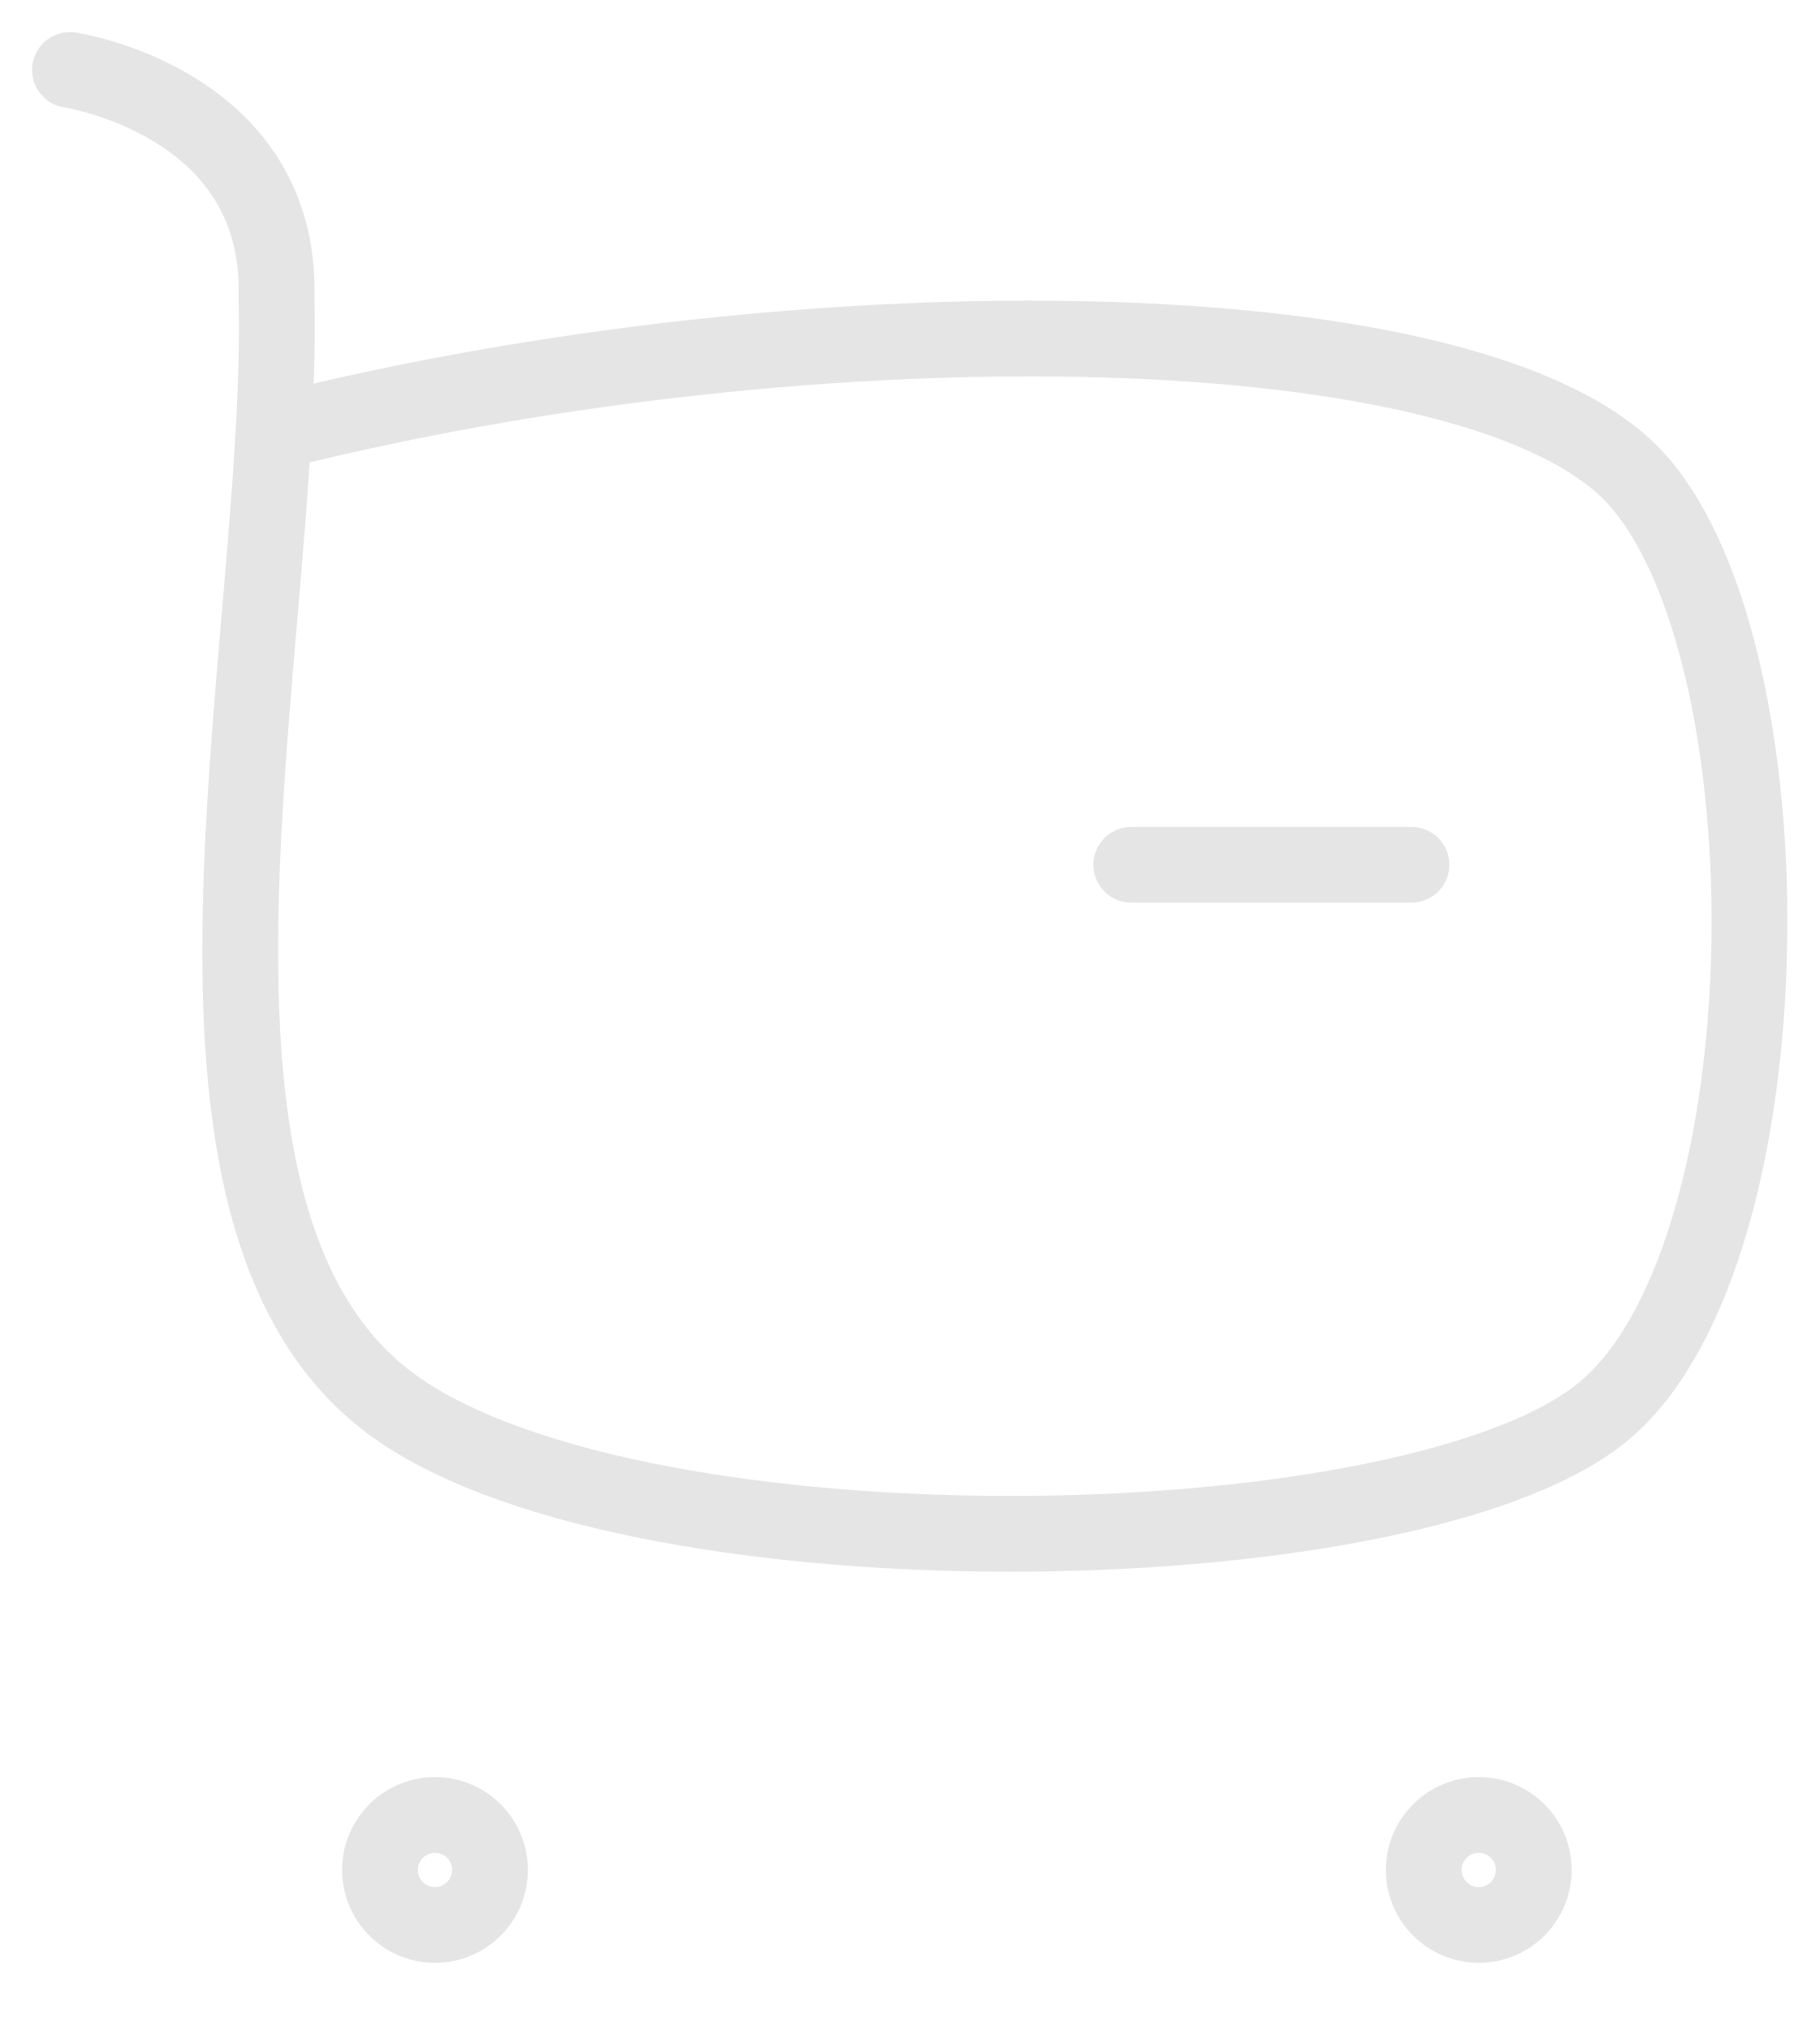
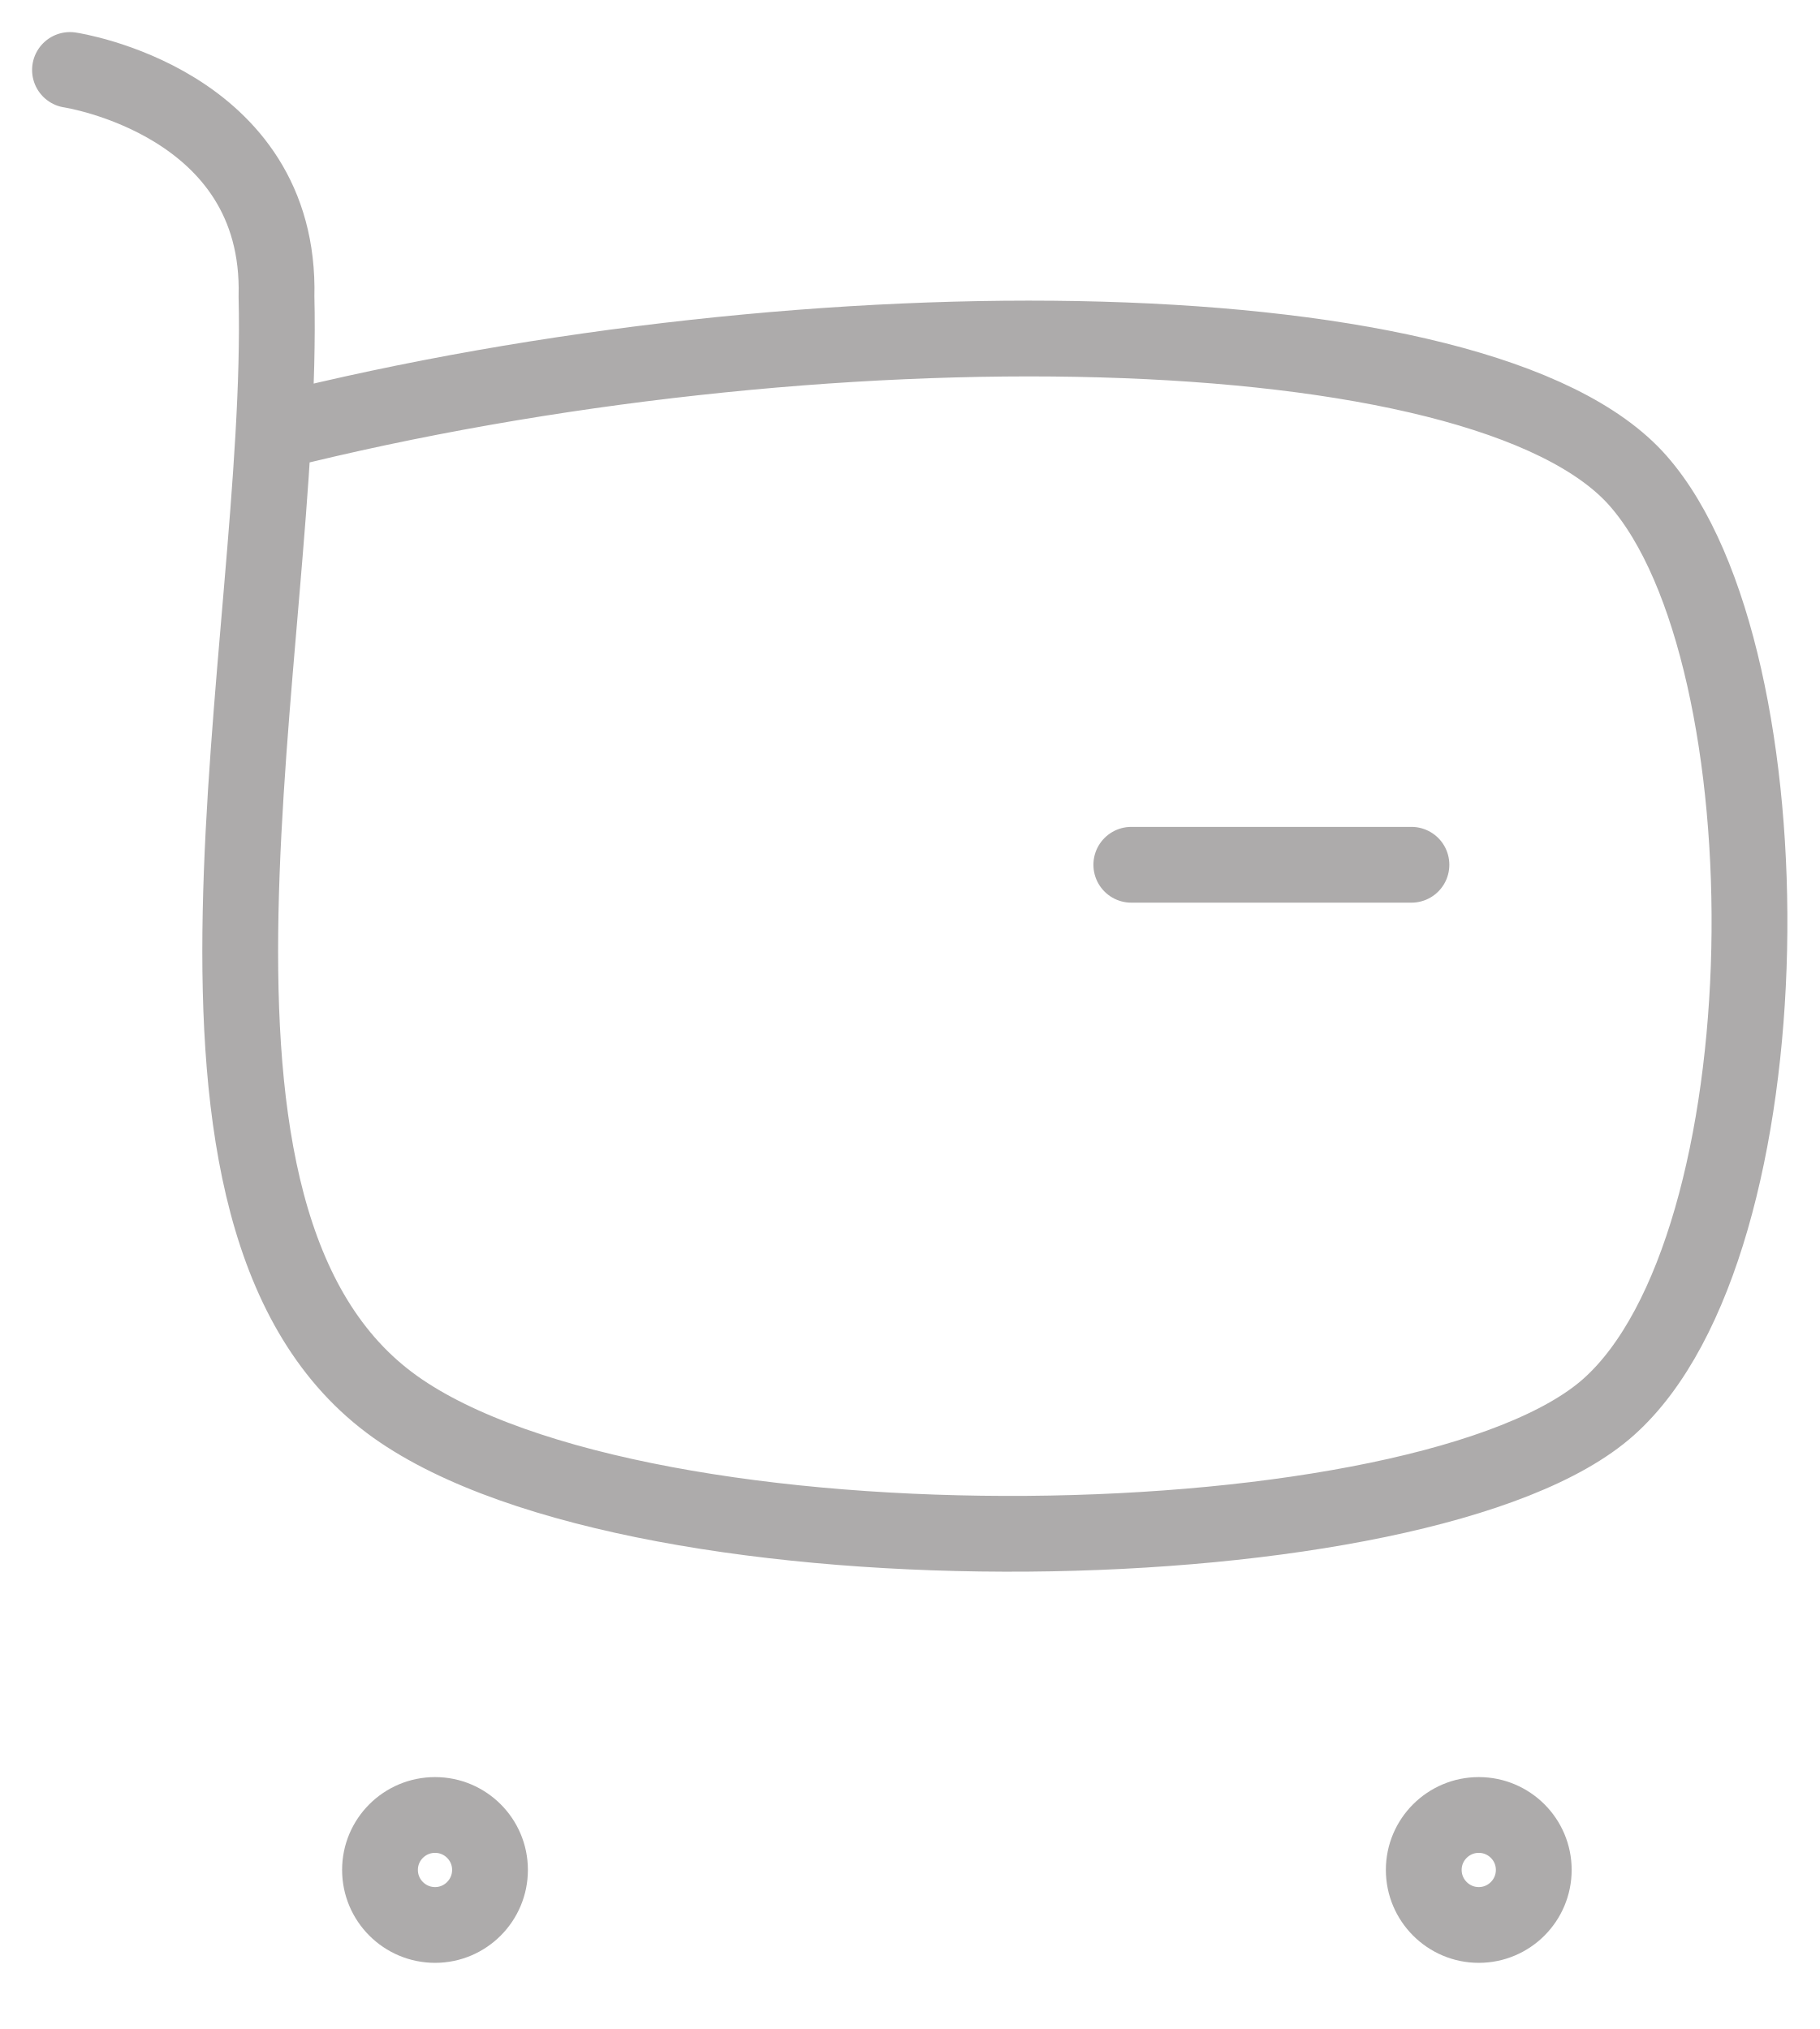
<svg xmlns="http://www.w3.org/2000/svg" width="26" height="29" viewBox="0 0 26 29" fill="none">
-   <path d="M3.951 6.168C11.64 4.238 21.199 4.356 23.408 6.872C25.617 9.388 25.572 17.8 22.989 20.108C20.408 22.416 9.199 22.636 5.648 20.108C1.896 17.436 4.073 9.217 3.951 4.238C4.024 1.452 1 1 1 1" stroke="#E5E5E5" stroke-width="1.083" stroke-linecap="round" stroke-linejoin="round" />
-   <path d="M16.166 12.36H20.169" stroke="#E5E5E5" stroke-width="1.083" stroke-linecap="round" stroke-linejoin="round" />
-   <path fill-rule="evenodd" clip-rule="evenodd" d="M6.217 25.941C6.65 25.941 7.002 26.293 7.002 26.726C7.002 27.16 6.65 27.513 6.217 27.513C5.782 27.513 5.43 27.16 5.43 26.726C5.43 26.293 5.782 25.941 6.217 25.941Z" stroke="#E5E5E5" stroke-width="1.083" stroke-linecap="round" stroke-linejoin="round" />
-   <path fill-rule="evenodd" clip-rule="evenodd" d="M21.131 25.941C21.565 25.941 21.917 26.293 21.917 26.726C21.917 27.16 21.565 27.513 21.131 27.513C20.698 27.513 20.345 27.16 20.345 26.726C20.345 26.293 20.698 25.941 21.131 25.941Z" stroke="#E5E5E5" stroke-width="1.083" stroke-linecap="round" stroke-linejoin="round" />
+   <path d="M3.951 6.168C11.64 4.238 21.199 4.356 23.408 6.872C25.617 9.388 25.572 17.8 22.989 20.108C20.408 22.416 9.199 22.636 5.648 20.108C1.896 17.436 4.073 9.217 3.951 4.238C4.024 1.452 1 1 1 1" stroke="#ADABAB" stroke-width="1.083" stroke-linecap="round" stroke-linejoin="round" />
+   <path d="M16.166 12.36H20.169" stroke="#ADABAB" stroke-width="1.083" stroke-linecap="round" stroke-linejoin="round" />
+   <path fill-rule="evenodd" clip-rule="evenodd" d="M6.217 25.941C6.65 25.941 7.002 26.293 7.002 26.726C7.002 27.16 6.65 27.513 6.217 27.513C5.782 27.513 5.43 27.16 5.43 26.726C5.43 26.293 5.782 25.941 6.217 25.941Z" stroke="#ADABAB" stroke-width="1.083" stroke-linecap="round" stroke-linejoin="round" />
+   <path fill-rule="evenodd" clip-rule="evenodd" d="M21.131 25.941C21.565 25.941 21.917 26.293 21.917 26.726C21.917 27.16 21.565 27.513 21.131 27.513C20.698 27.513 20.345 27.16 20.345 26.726C20.345 26.293 20.698 25.941 21.131 25.941Z" stroke="#ADABAB" stroke-width="1.083" stroke-linecap="round" stroke-linejoin="round" />
</svg>
